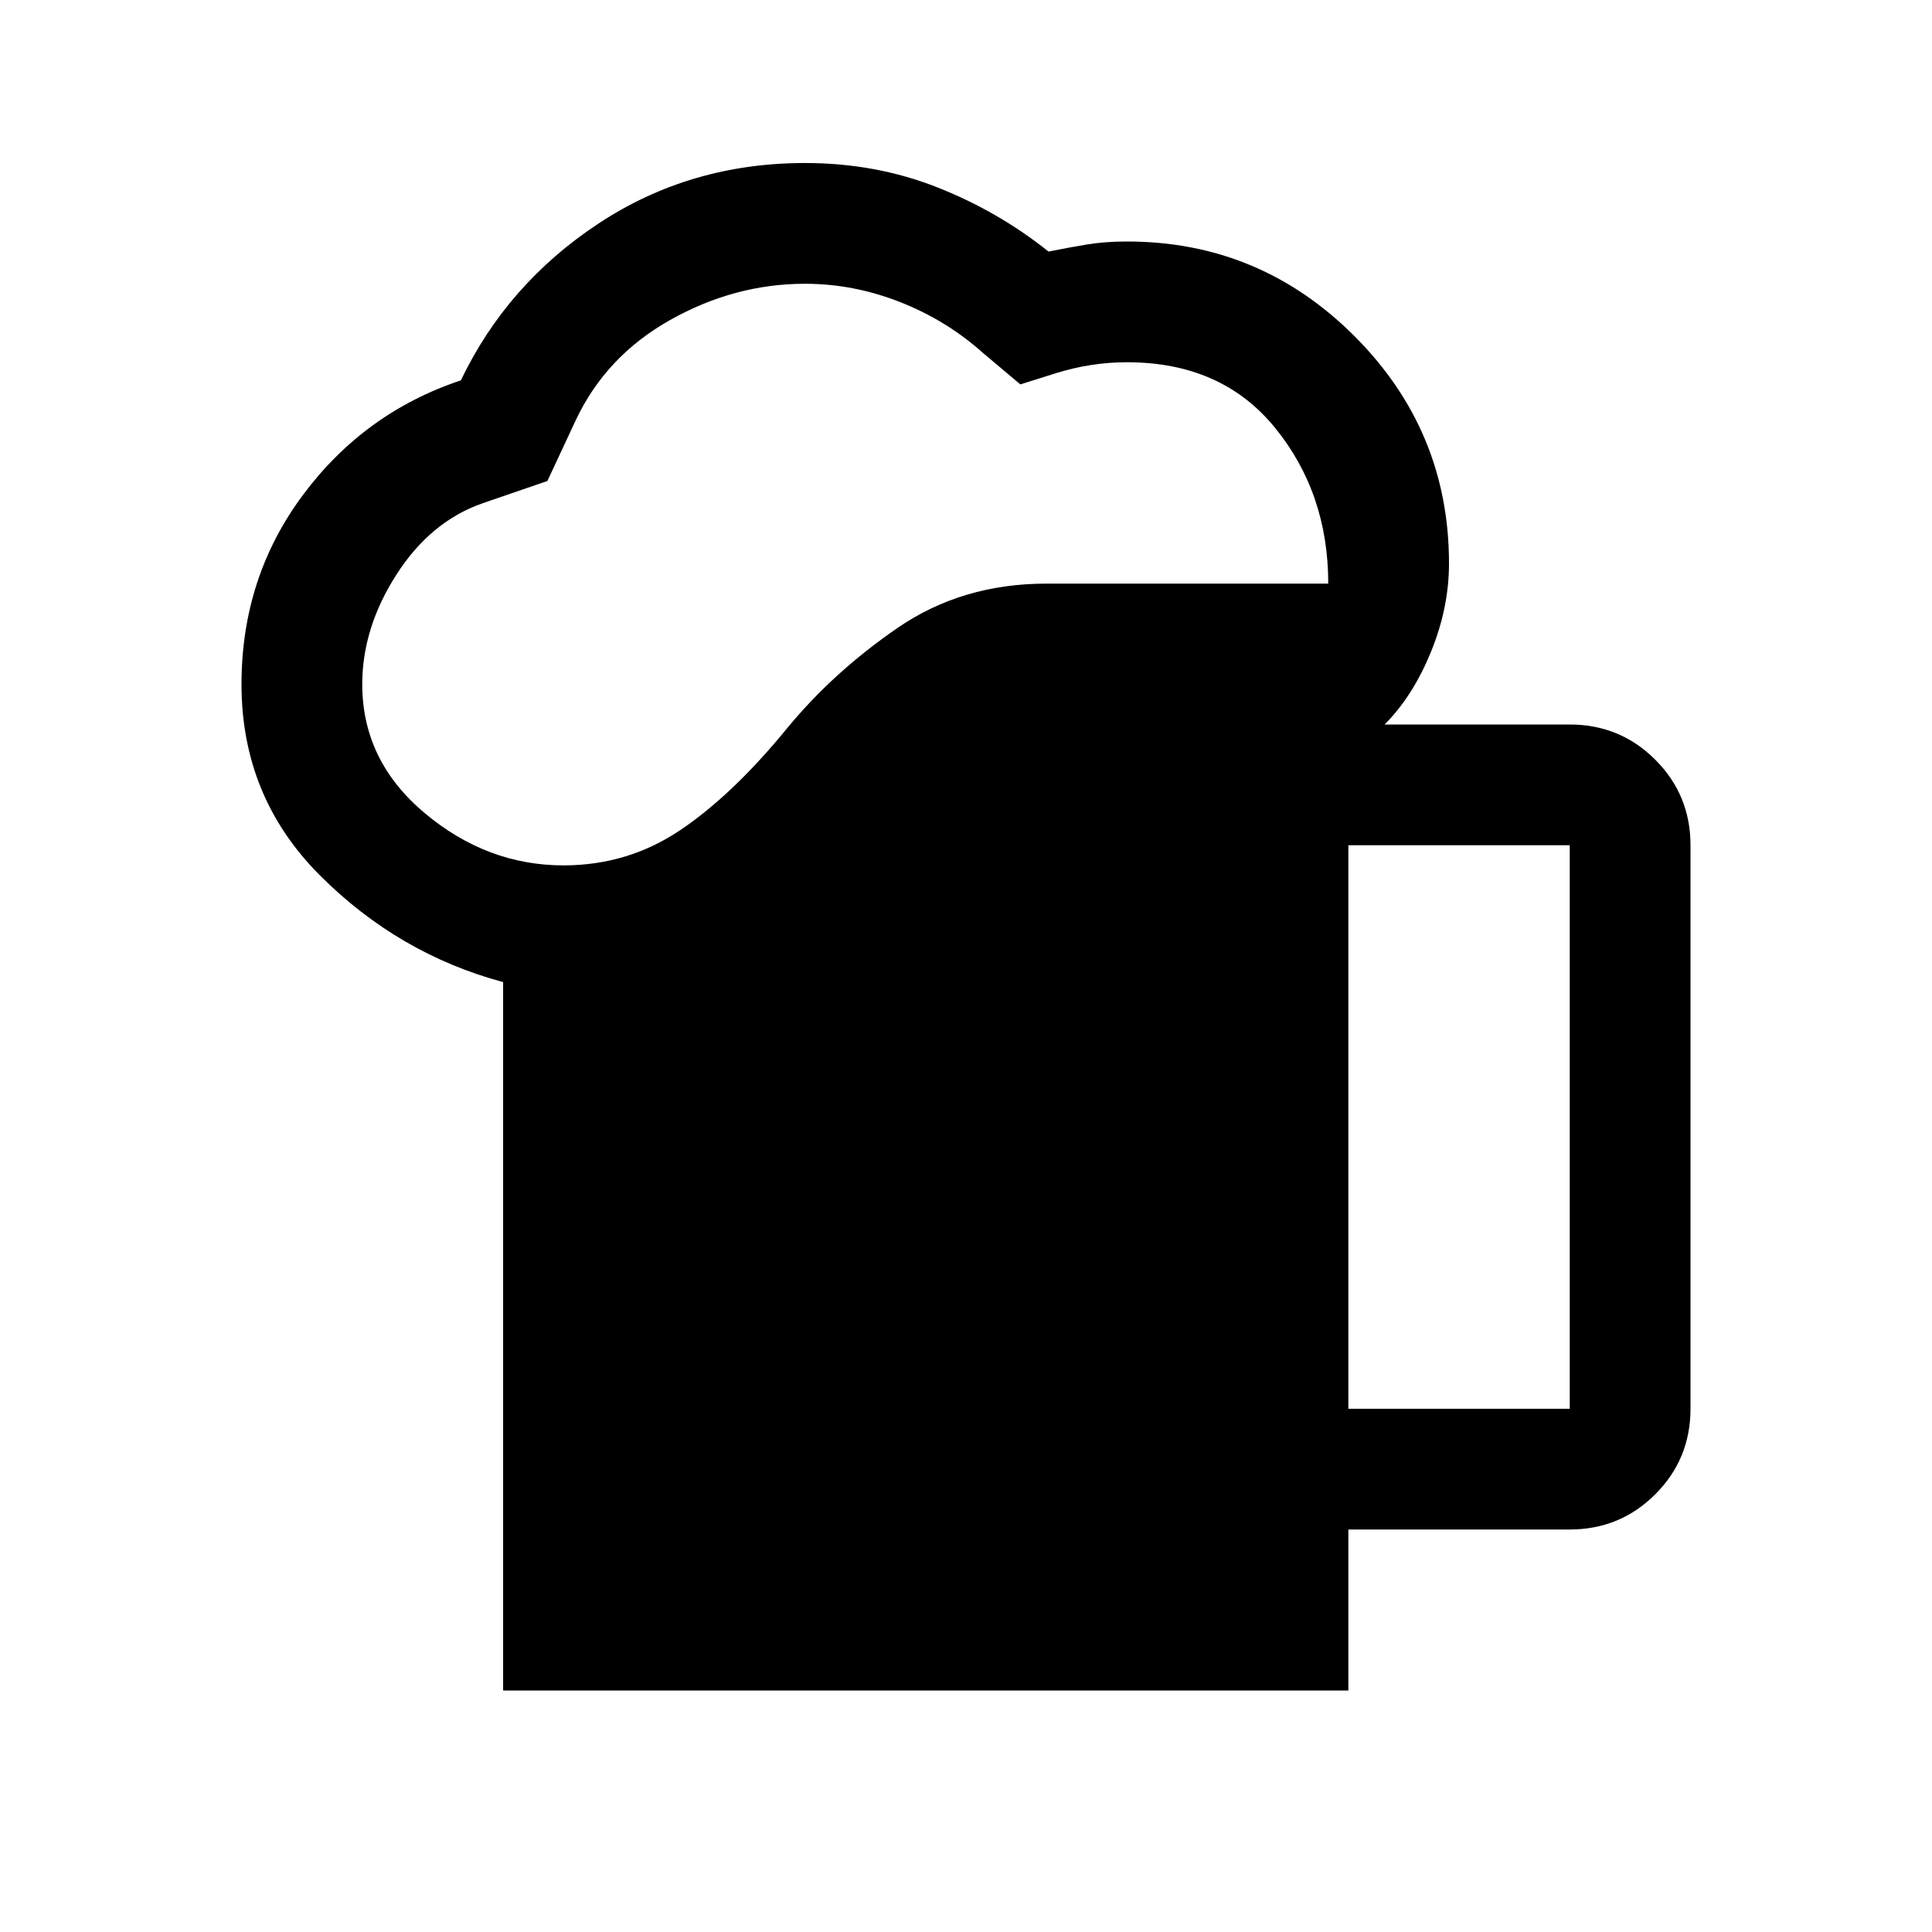
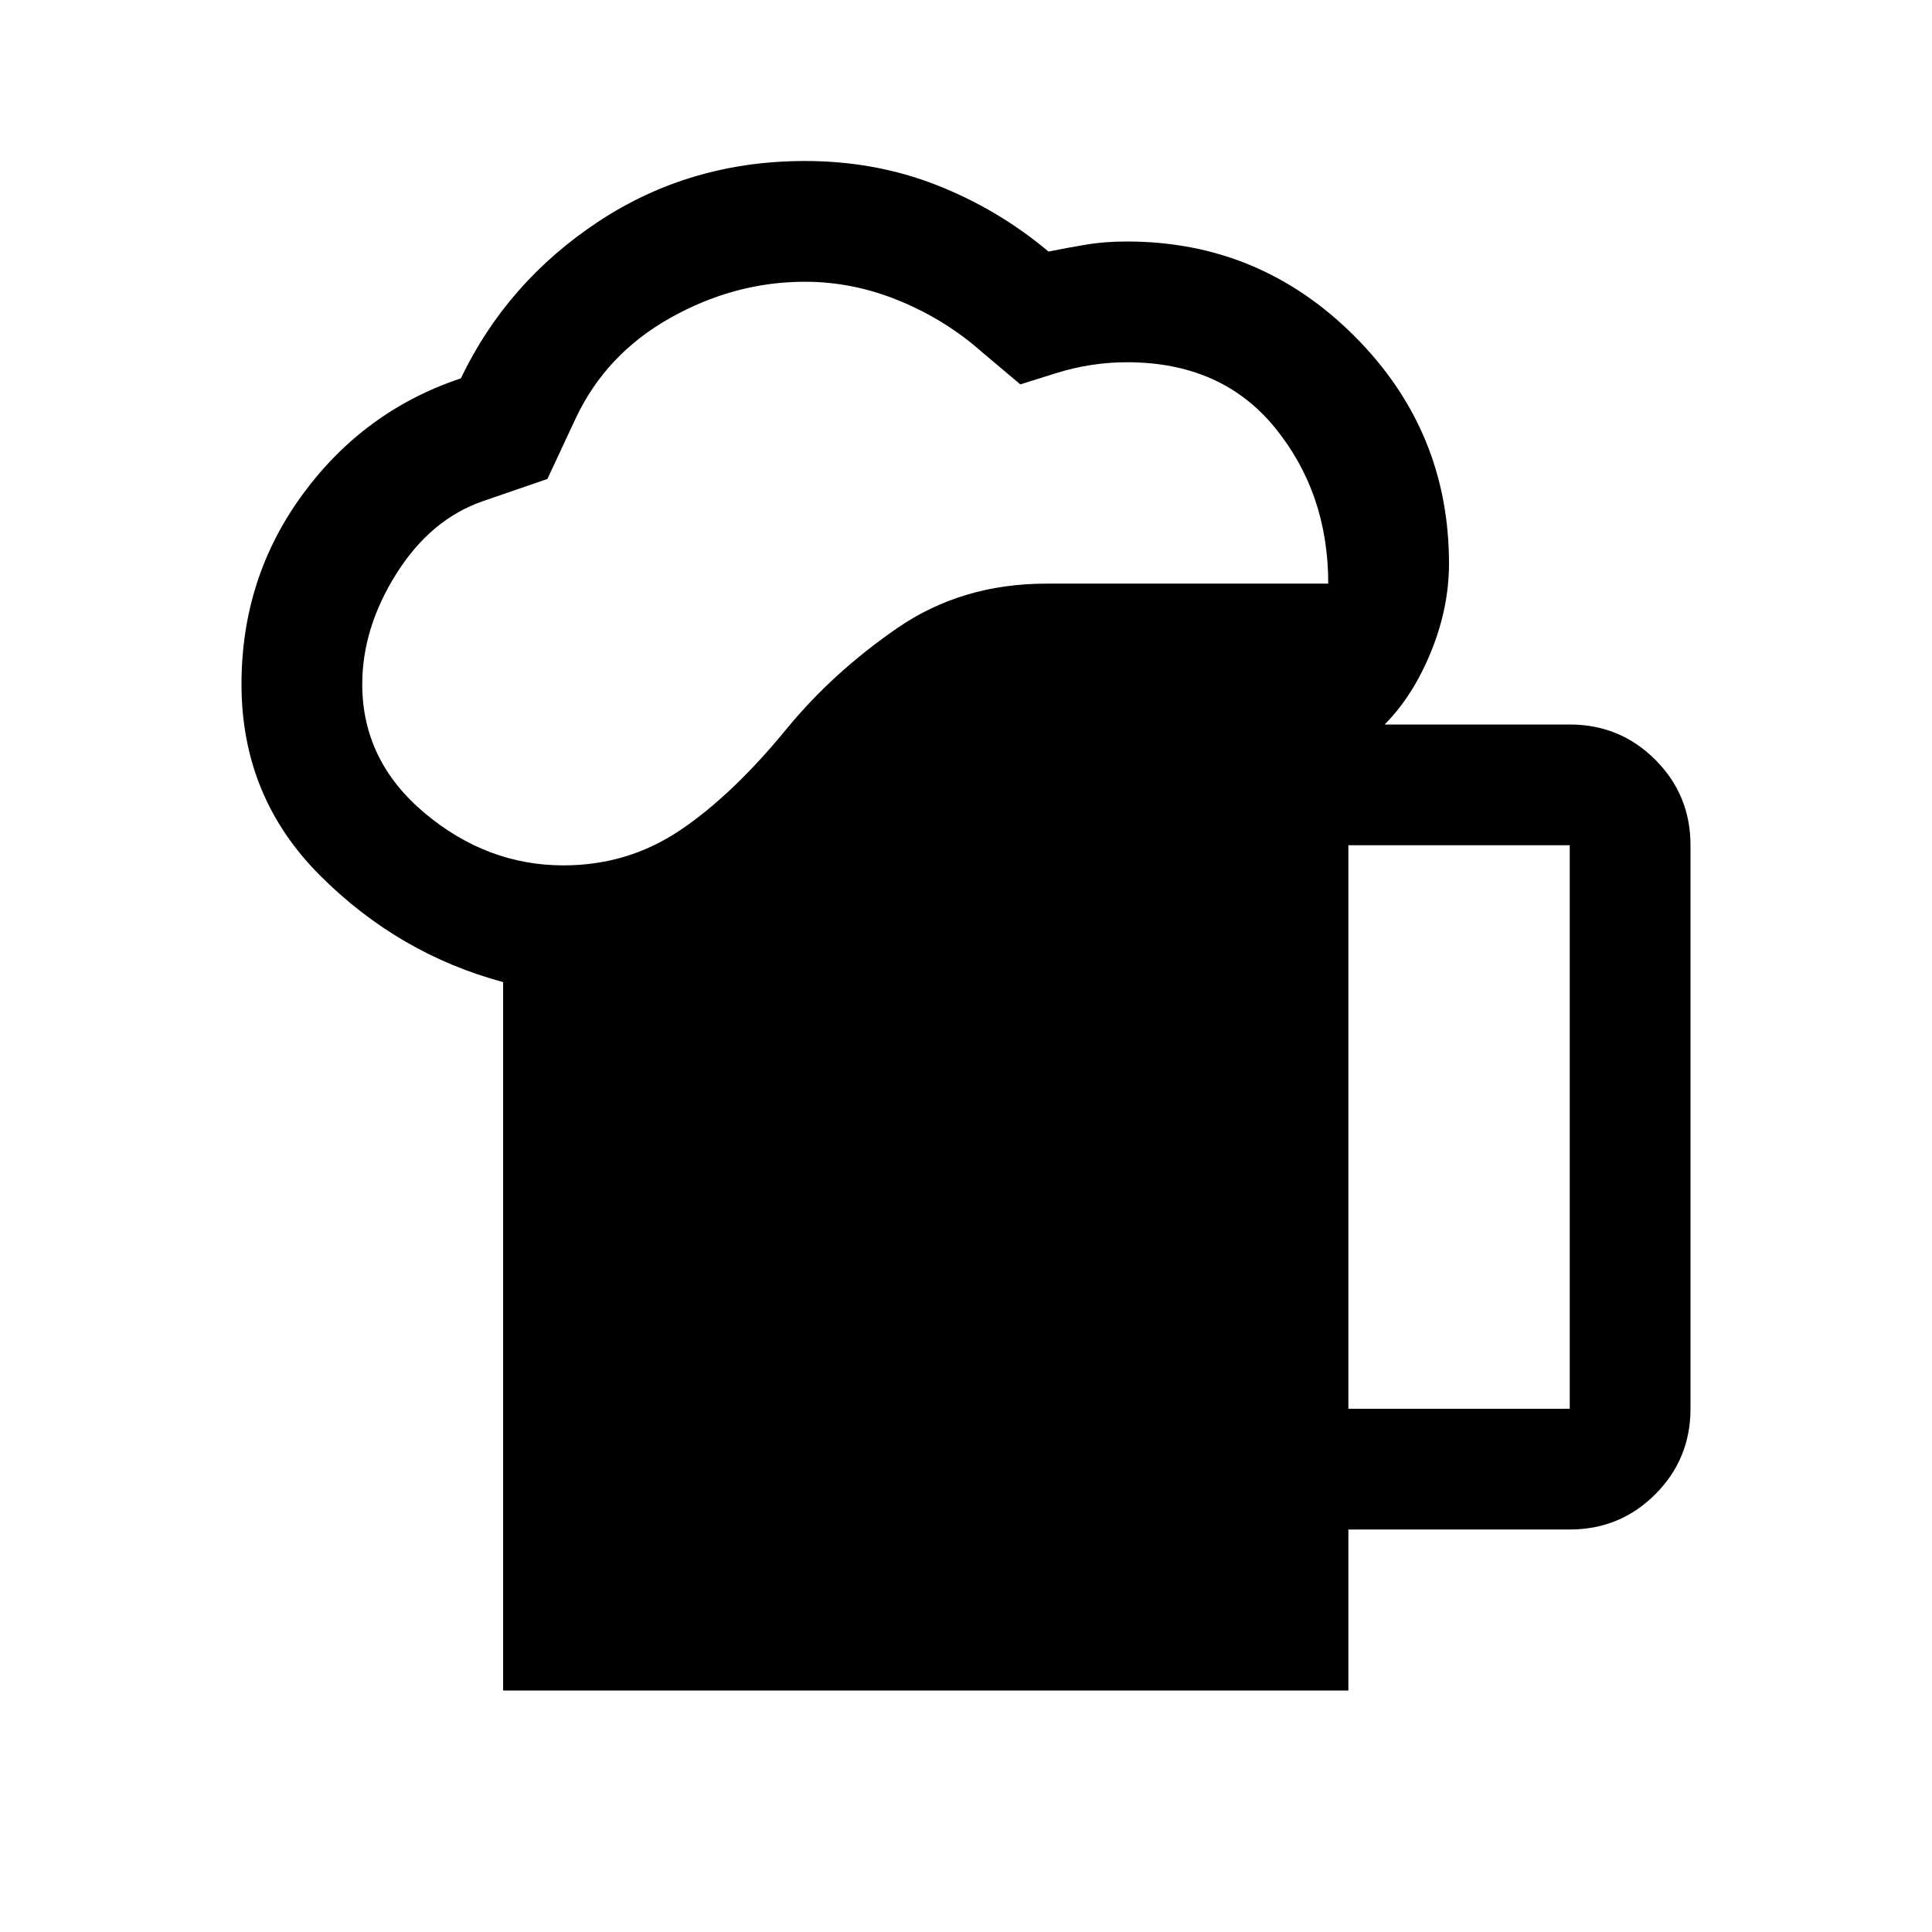
<svg xmlns="http://www.w3.org/2000/svg" height="48" viewBox="0 -960 960 960" width="48">
-   <path d="M250-120v-352q-52-14-91-53t-39-95q0-53 30.5-94t78.5-57q23-48 68.5-78T400-879q35 0 65.5 12t55.5 32q10-2 19-3.5t20-1.5q66 0 113 47t47 113q0 22-9 44t-23 36h92q25 0 42.5 17.5T840-540v280q0 25-17.5 42.5T780-200H670v80H250Zm-70-500q0 38 31 64t69 26q32 0 58-17.5t53-50.5q23-28 55-50t74-22h140q0-45-26.5-77.5T560-780q-18 0-35.5 5.5L507-769l-19-16q-18-16-41-25t-47-9q-35 0-67 18t-47 50l-14 30-32 11q-26 9-43 35.5T180-620Zm490 360h110v-280H670v280Z" />
+   <path d="M250-120v-352q-52-14-91-53t-39-95q0-53 30.5-94.5T229-772q23-48 68.5-78T400-880q35 0 65.5 12t55.5 33q10-2 19-3.5t20-1.5q66 0 113 47t47 113q0 22-9 44t-23 36h92q25 0 42.5 17.5T840-540v280q0 25-17.5 42.5T780-200H670v80H250Zm-70-500q0 38 31 64t69 26q32 0 58-17.5t53-50.5q23-28 55-50t74-22h140q0-45-26.5-77.5T560-780q-18 0-35.5 5.5L507-769l-19-16q-18-16-41-25.5t-47-9.5q-35 0-67 18t-47 50l-14 30-32 11q-26 9-43 36t-17 55Zm490 360h110v-280H670v280Z" />
</svg>
